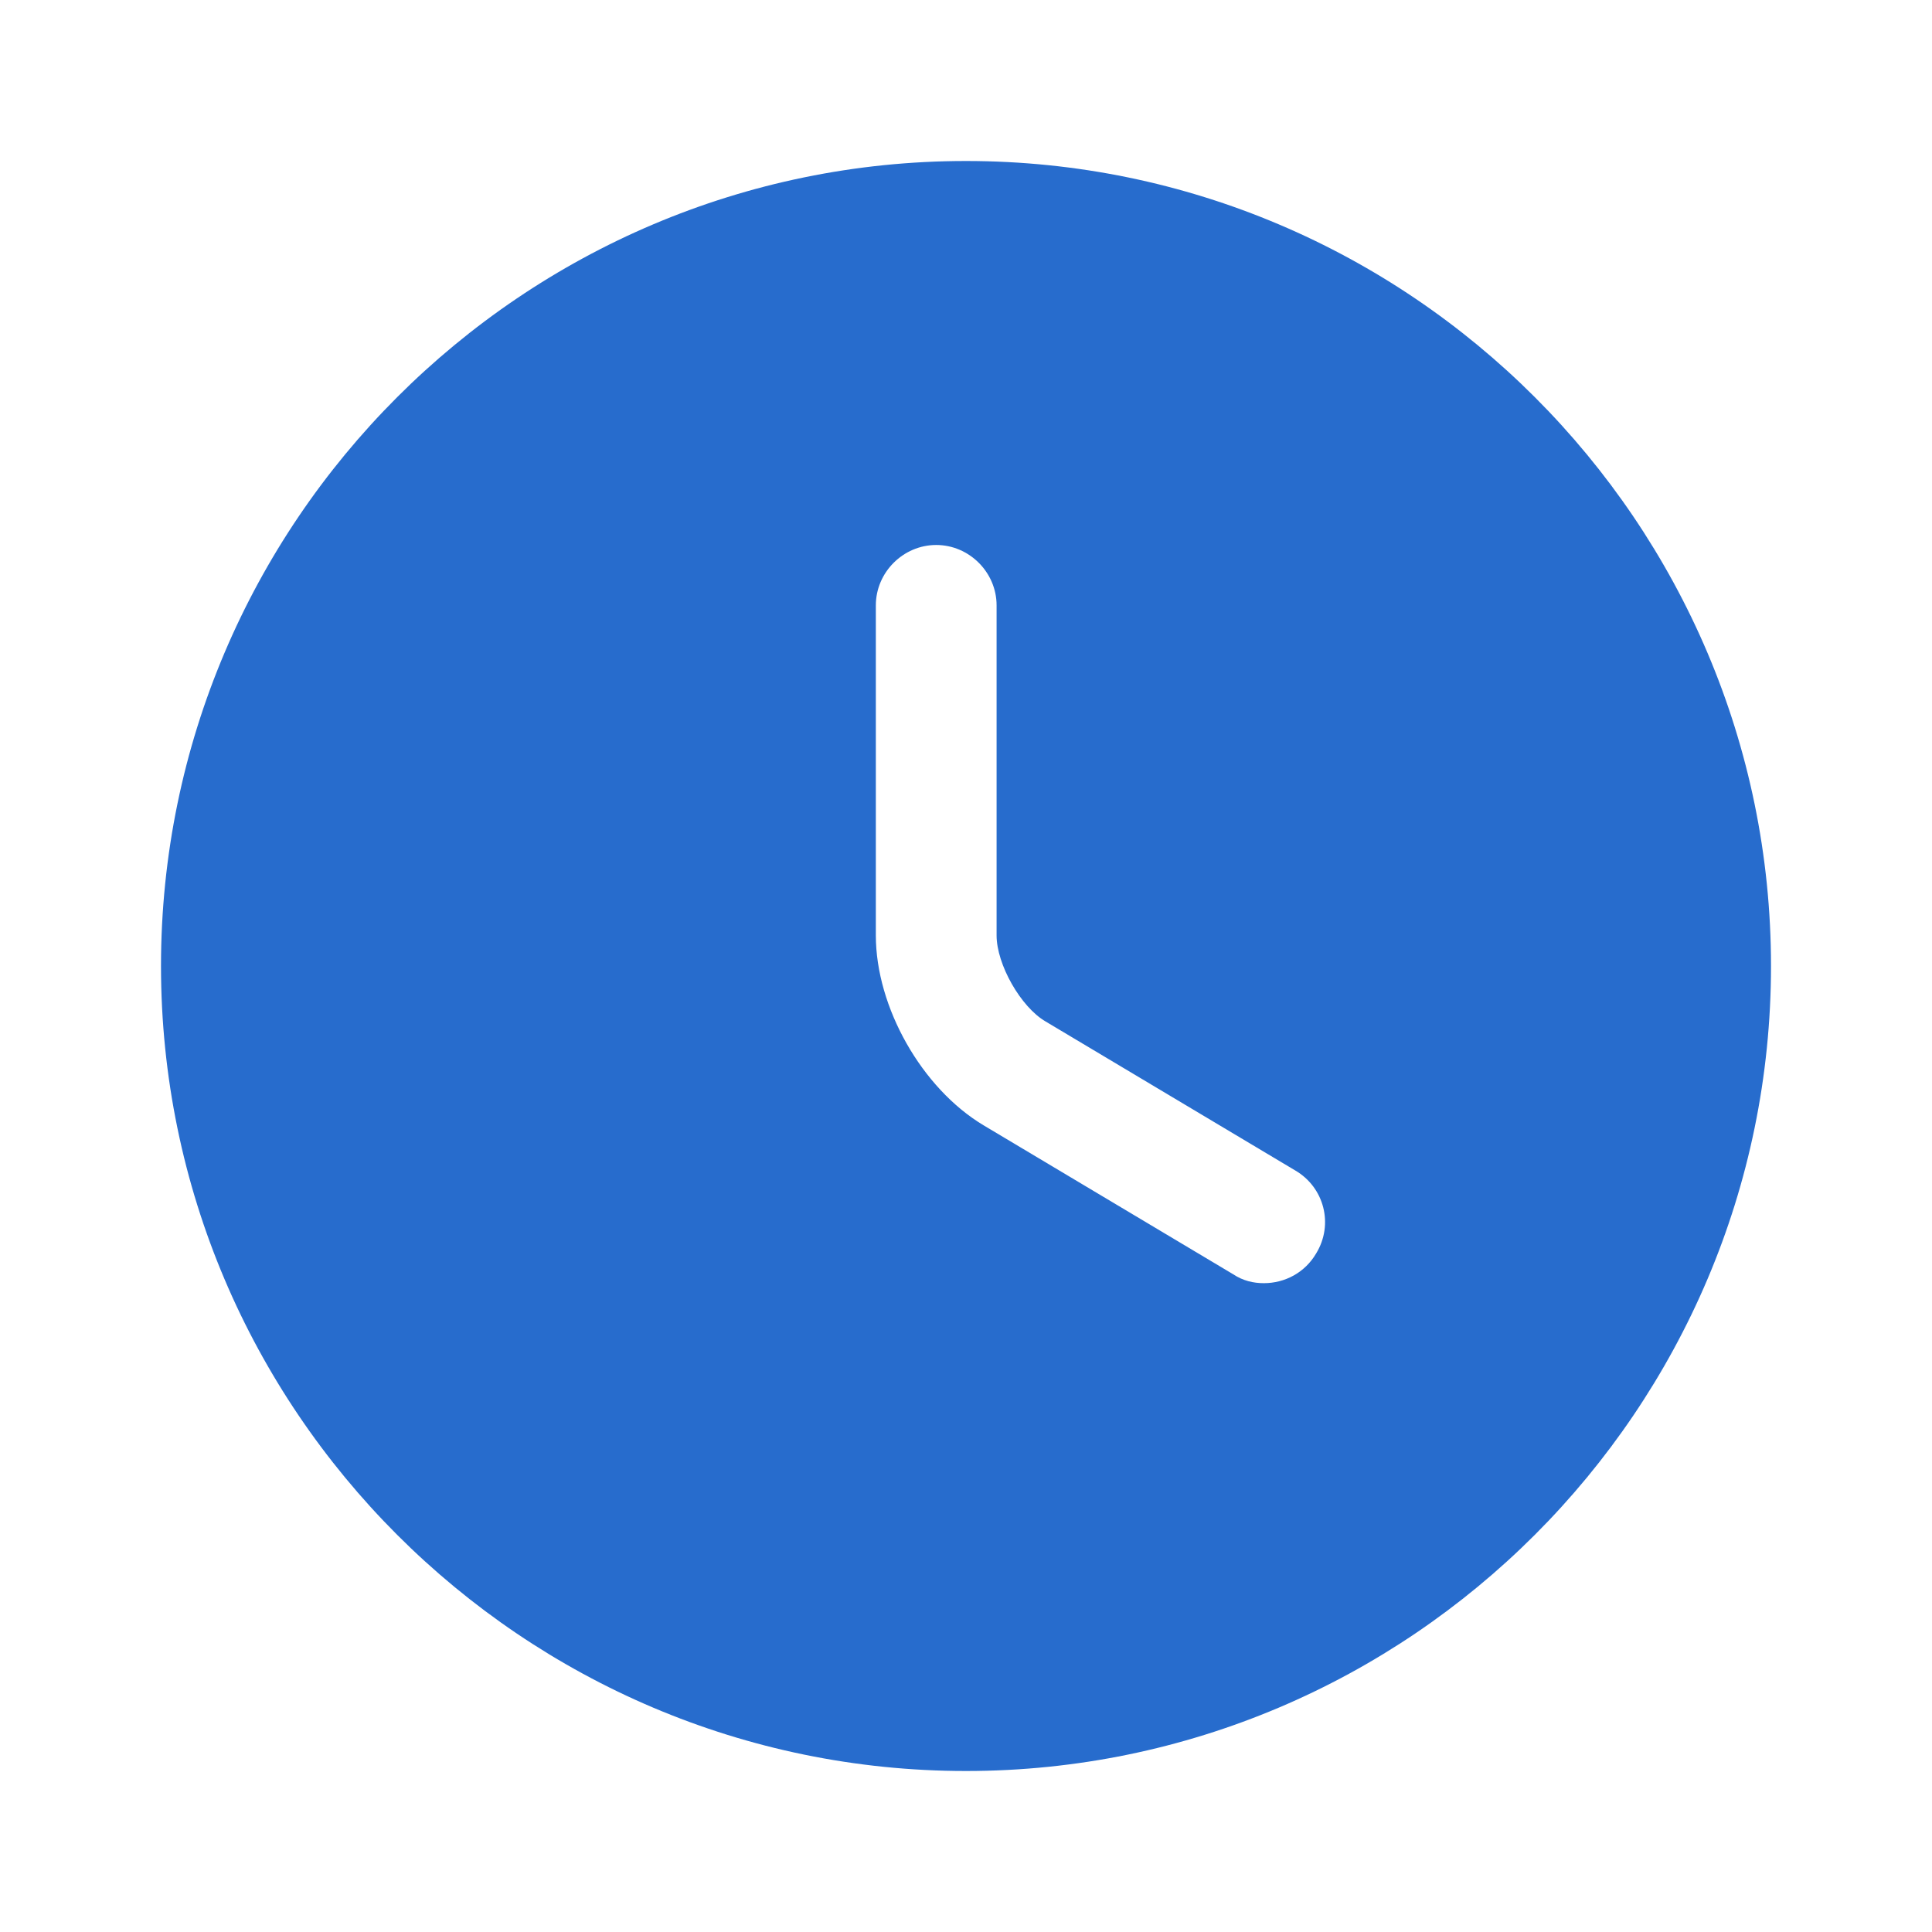
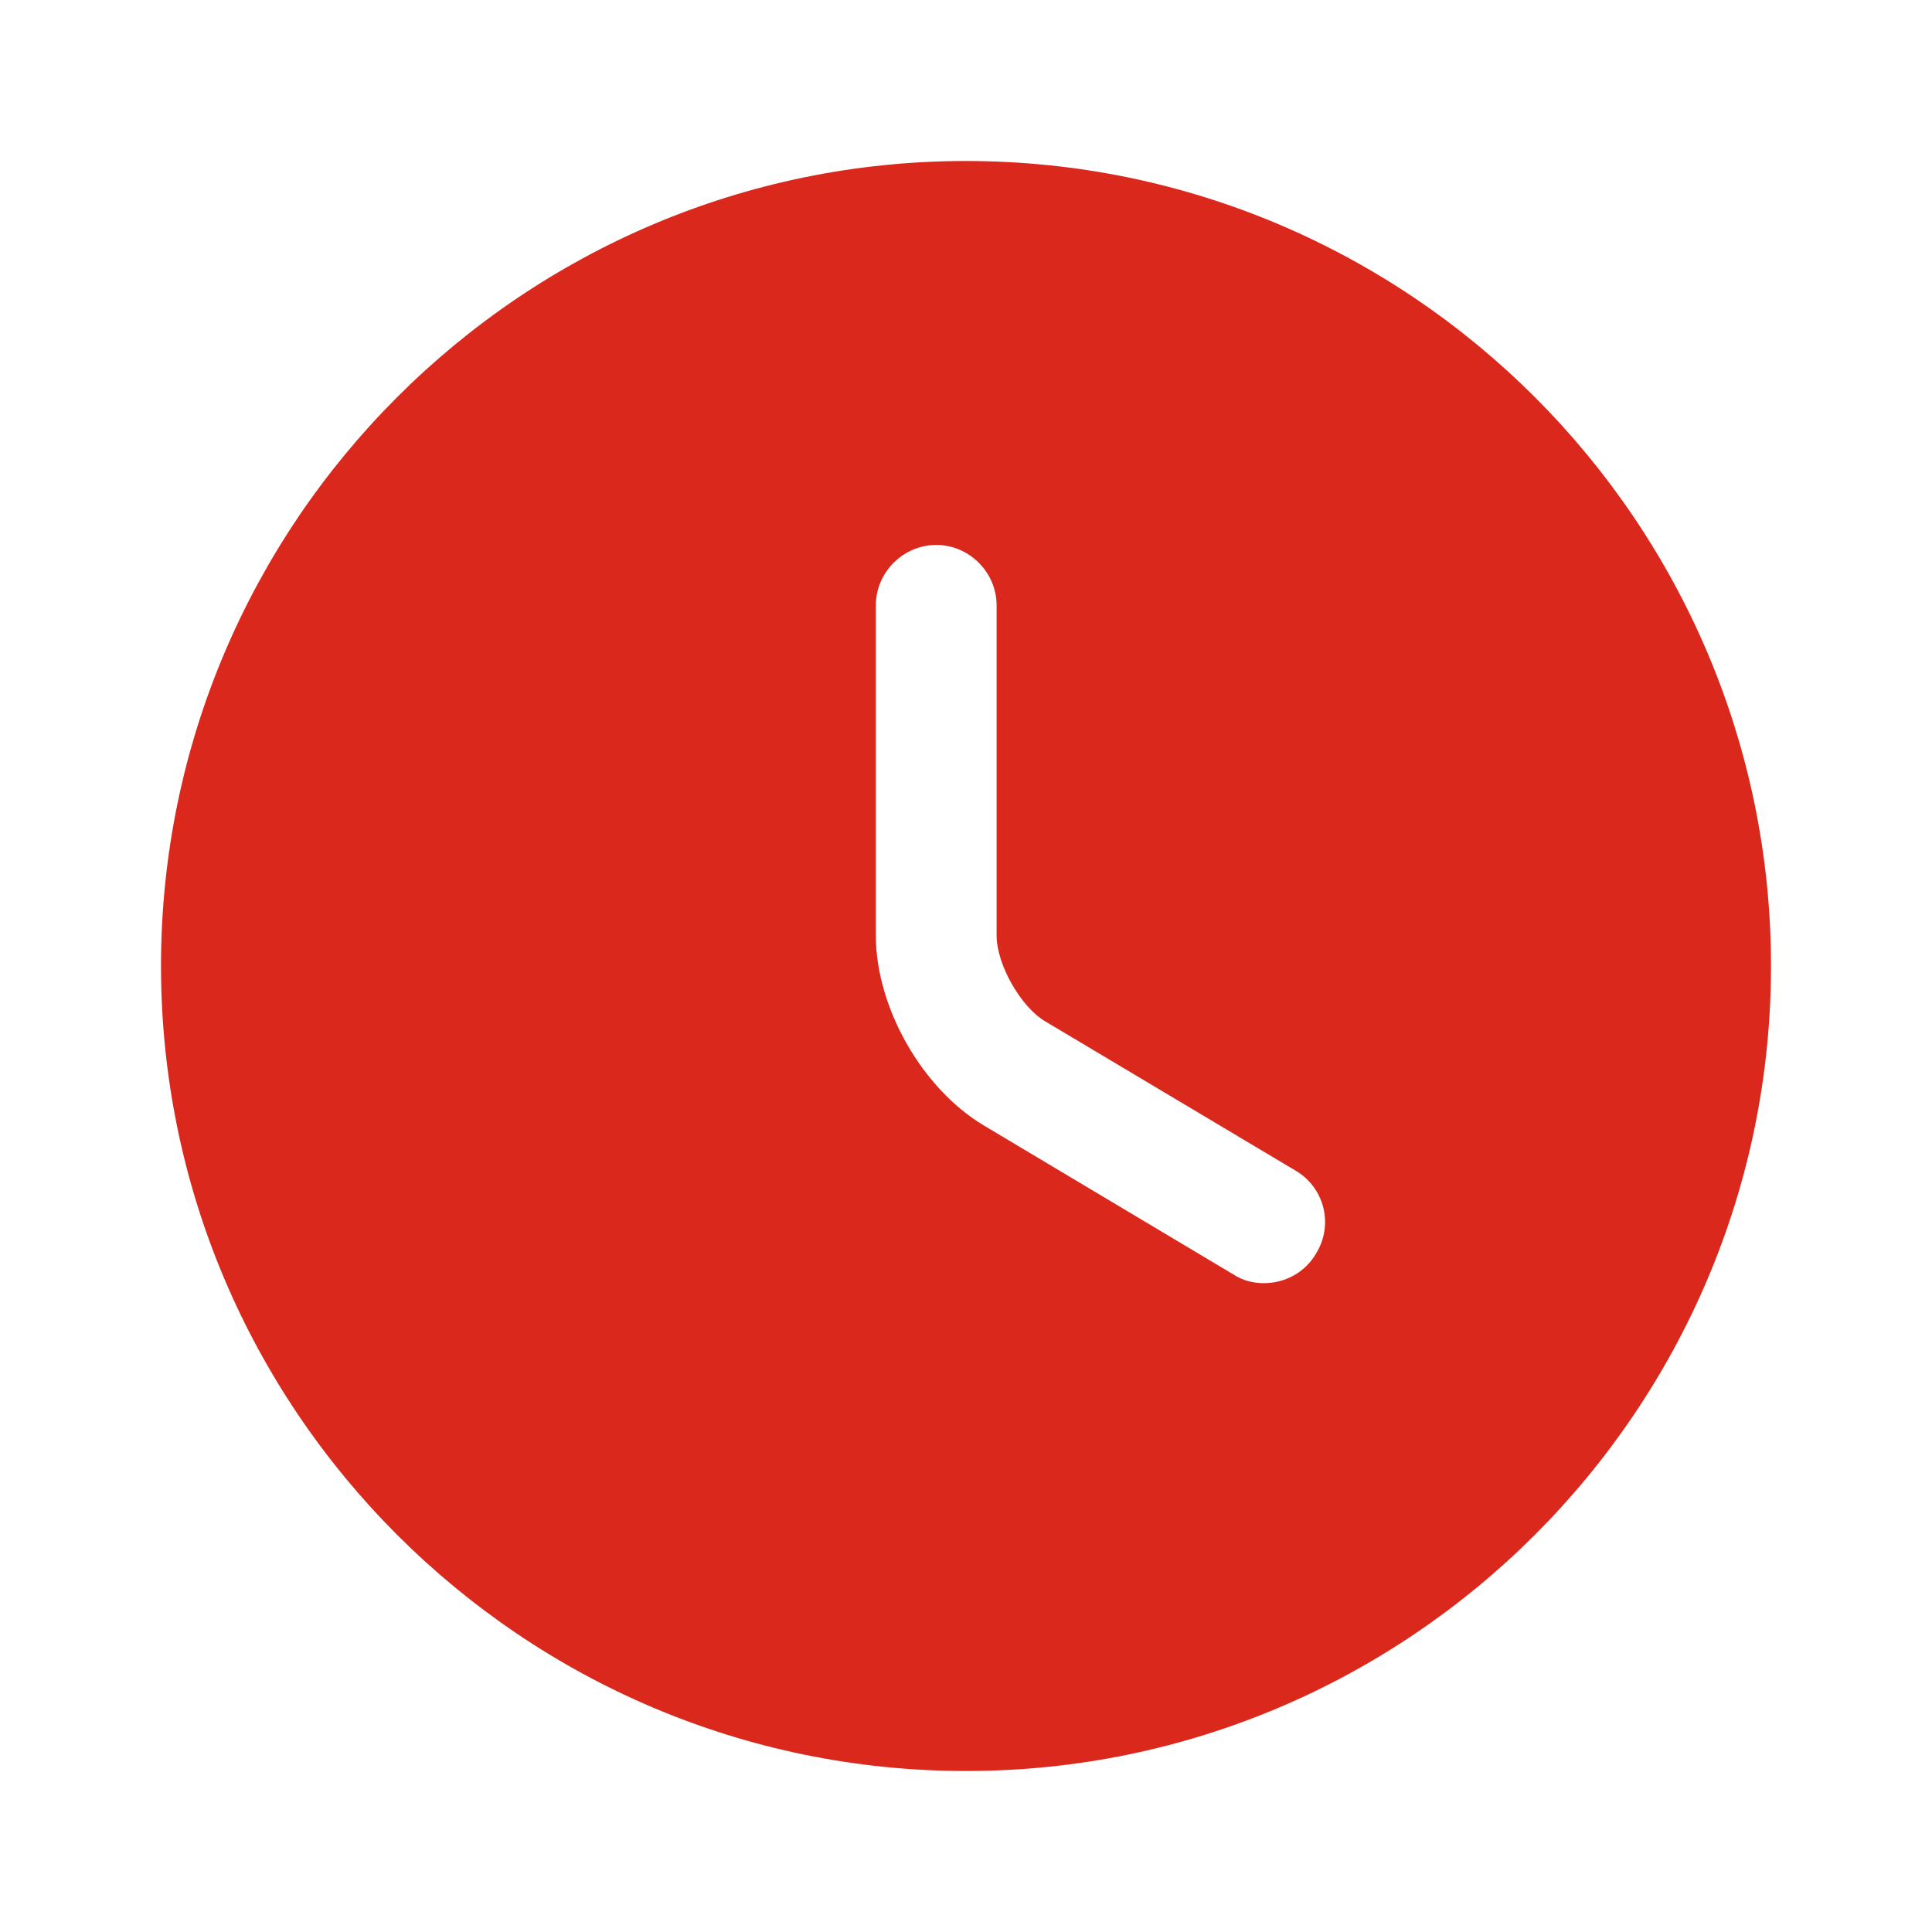
- <svg xmlns="http://www.w3.org/2000/svg" width="24" height="24" viewBox="0 0 24 24" fill="none">
-   <path d="M12 2C6.49 2 2 6.49 2 12C2 17.51 6.49 22 12 22C17.51 22 22 17.51 22 12C22 6.49 17.51 2 12 2ZM16.35 15.57C16.21 15.81 15.96 15.94 15.7 15.94C15.57 15.94 15.44 15.91 15.32 15.83L12.22 13.98C11.45 13.52 10.88 12.51 10.88 11.62V7.52C10.88 7.11 11.22 6.77 11.63 6.77C12.04 6.77 12.38 7.11 12.38 7.52V11.62C12.38 11.98 12.68 12.51 12.99 12.69L16.09 14.54C16.45 14.75 16.57 15.21 16.35 15.57Z" fill="#276CCD" />
+ <svg xmlns="http://www.w3.org/2000/svg" width="18" height="18" viewBox="0 0 18 18" fill="none">
+   <path d="M9 1.5C4.867 1.5 1.5 4.867 1.5 9C1.5 13.133 4.867 16.5 9 16.5C13.133 16.5 16.5 13.133 16.5 9C16.5 4.867 13.133 1.5 9 1.5ZM12.262 11.678C12.158 11.857 11.97 11.955 11.775 11.955C11.678 11.955 11.58 11.932 11.49 11.873L9.165 10.485C8.588 10.14 8.16 9.383 8.16 8.715V5.64C8.16 5.332 8.415 5.077 8.723 5.077C9.03 5.077 9.285 5.332 9.285 5.64V8.715C9.285 8.985 9.51 9.383 9.742 9.518L12.068 10.905C12.338 11.062 12.428 11.408 12.262 11.678Z" fill="#DA291C" />
</svg>
